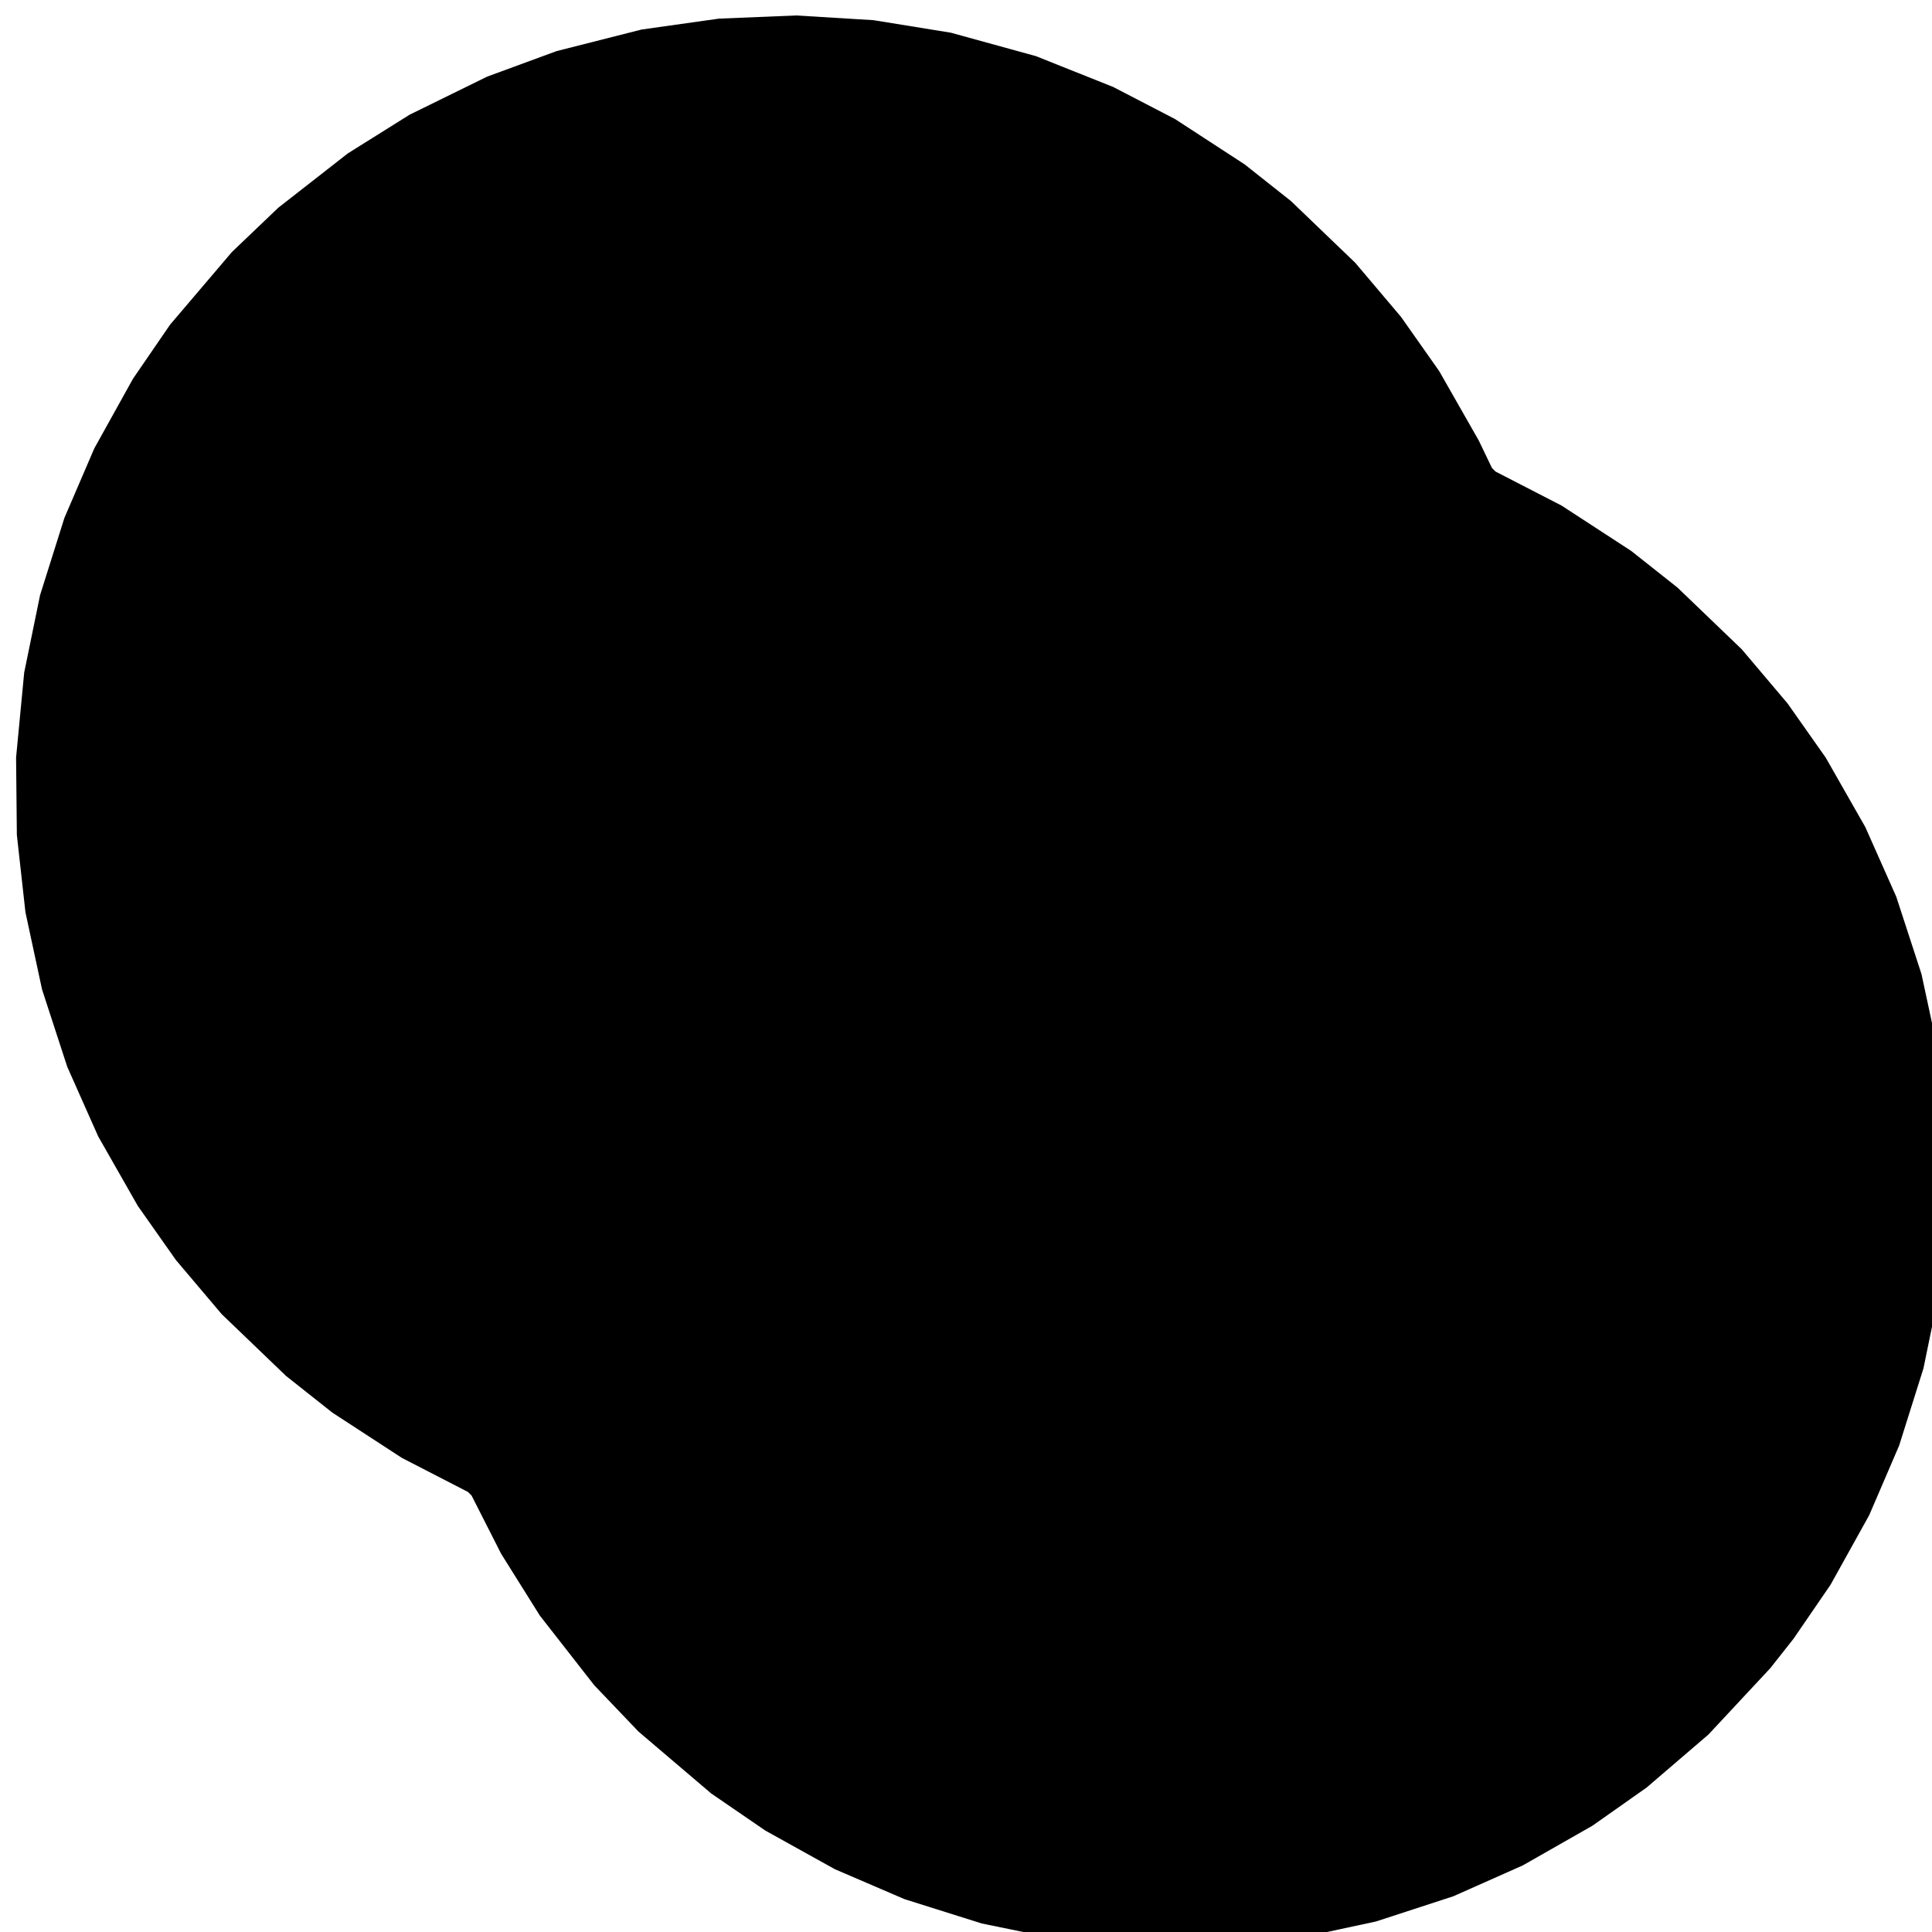
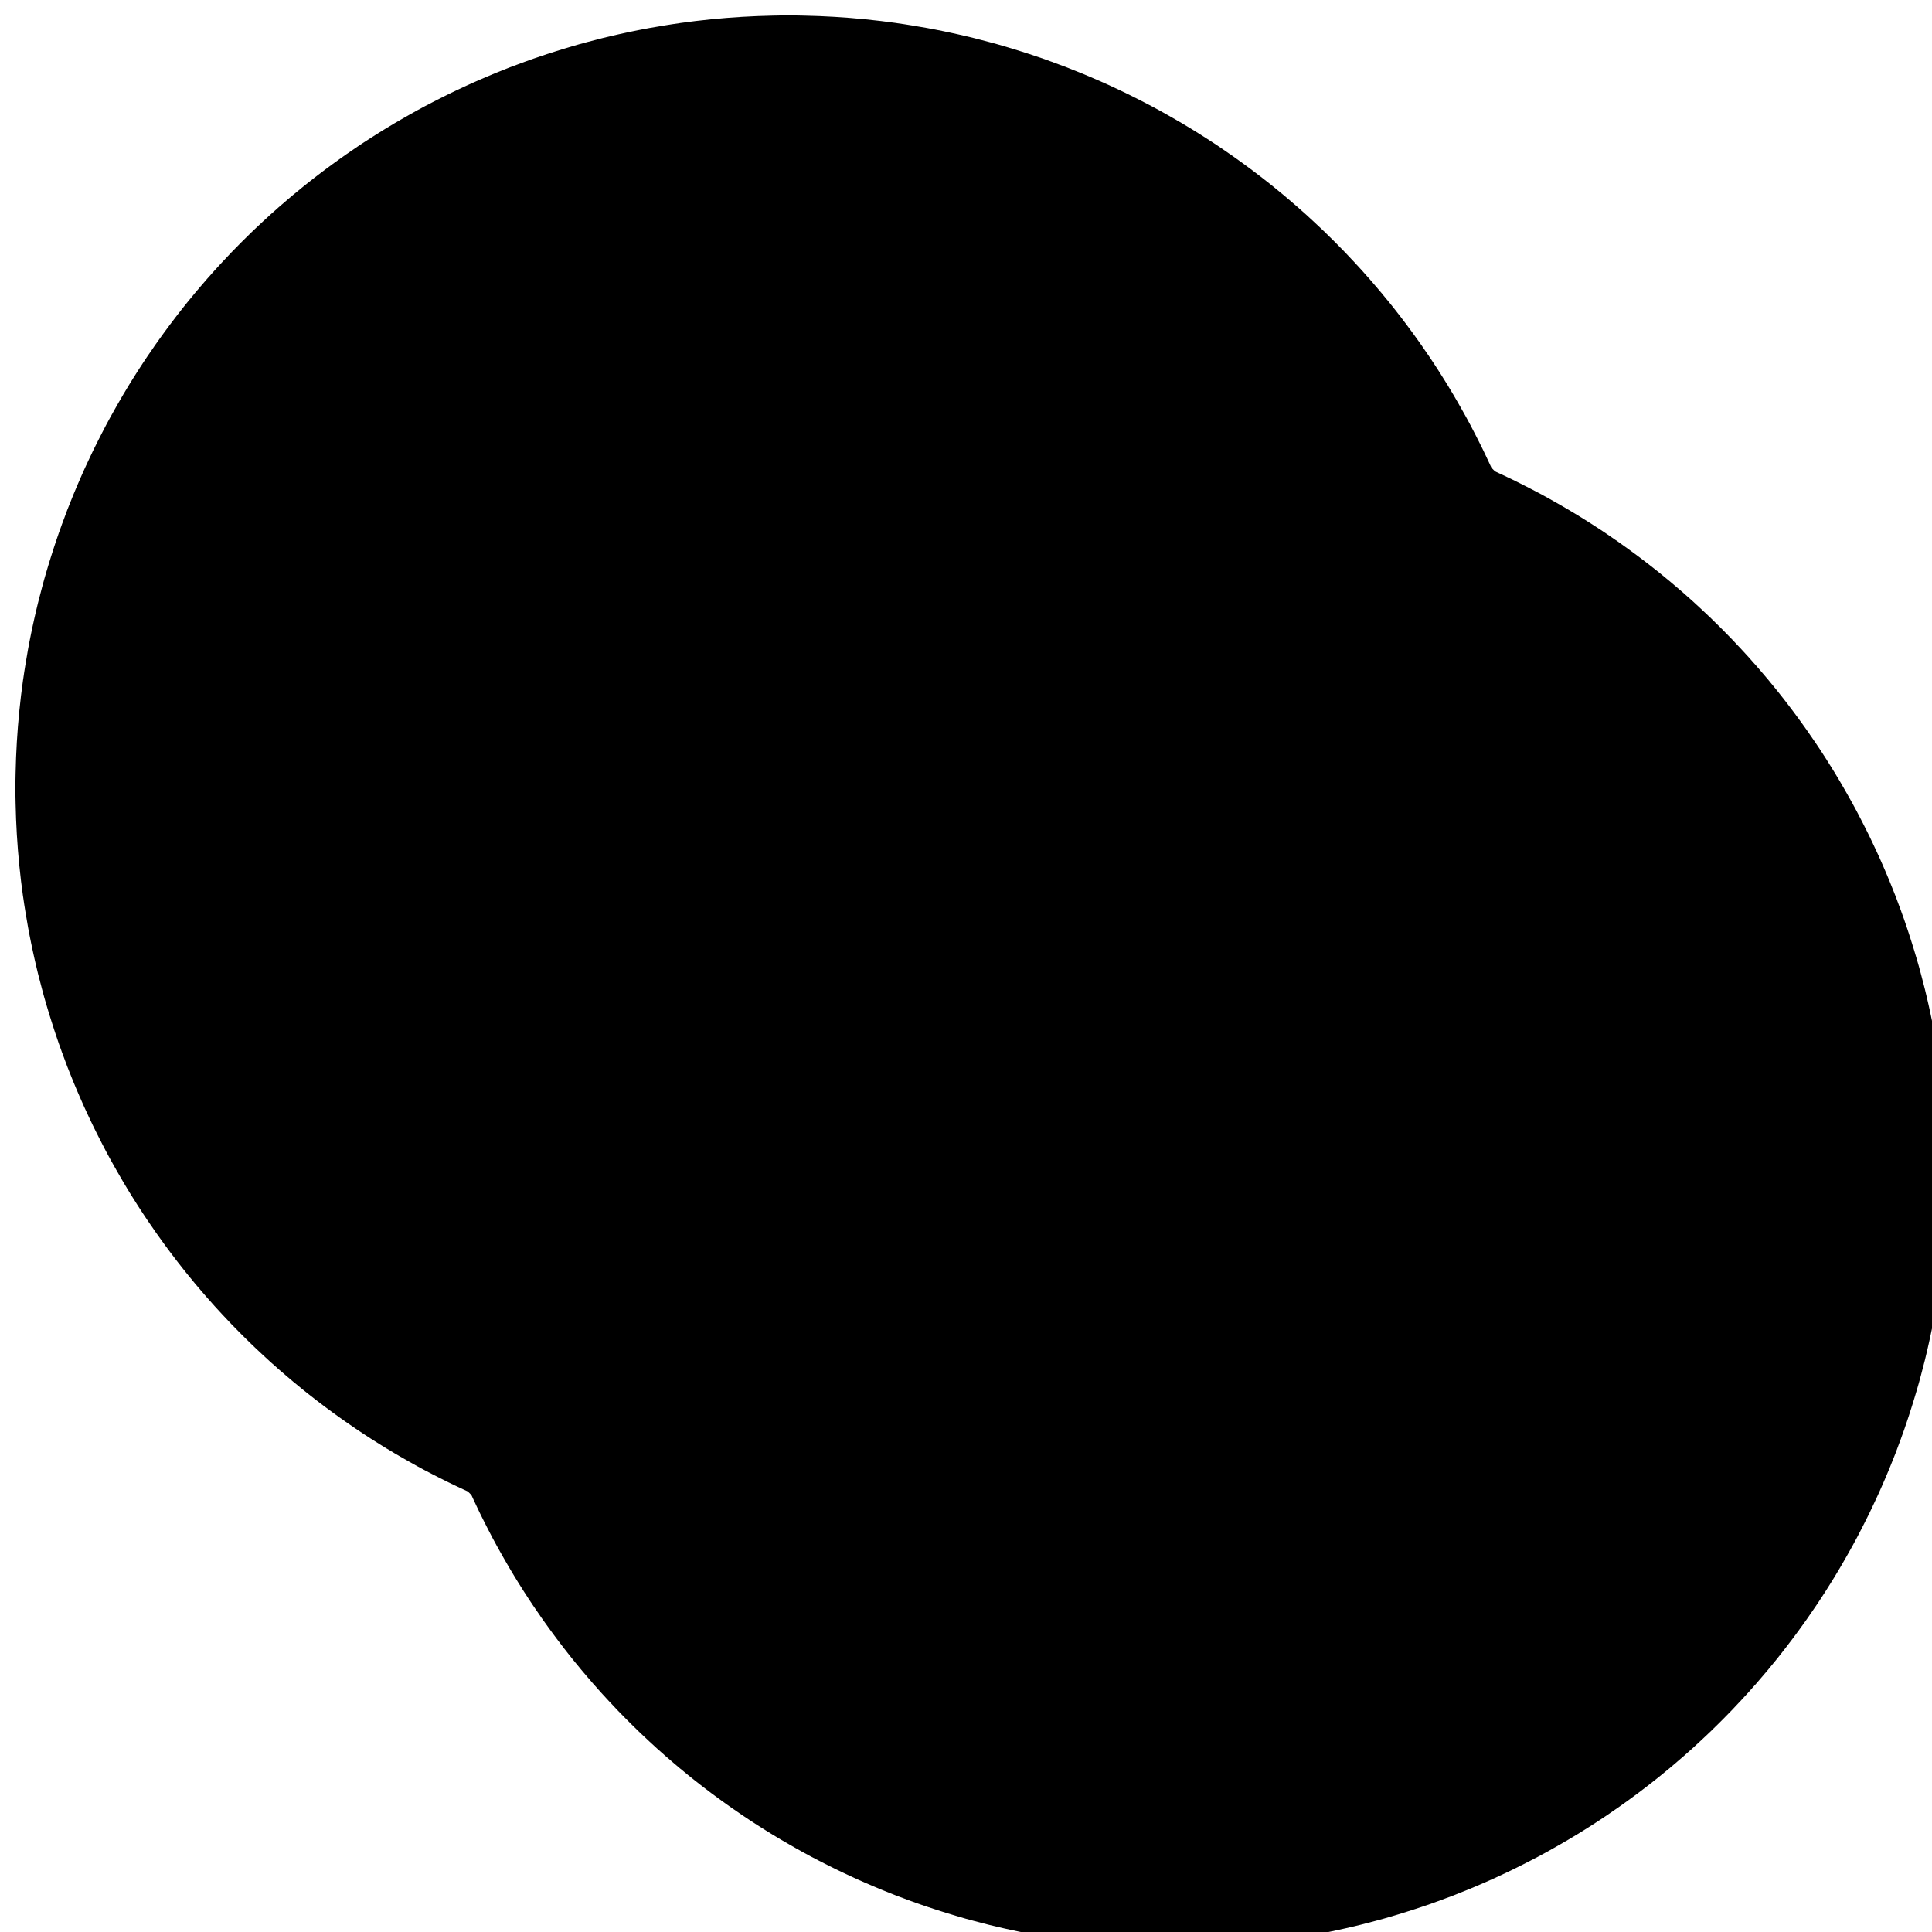
<svg xmlns="http://www.w3.org/2000/svg">
-   <path fill-rule="evenodd" style="fill: rgb(0, 0, 0); stroke: none; stroke-width: none;" d="M2.08,98.00 L2.18,108.00 L3.29,118.00 L5.44,128.00 L8.70,138.00 L12.70,147.00 L17.83,156.00 L22.76,163.00 L28.68,170.00 L37.00,177.99 L43.00,182.74 L52.00,188.60 L60.54,193.00 L61.00,193.46 L64.83,201.00 L69.84,209.00 L76.87,218.00 L82.60,224.00 L92.00,232.00 L99.00,236.80 L108.00,241.80 L117.00,245.67 L127.00,248.82 L137.00,250.87 L148.00,251.92 L158.00,251.82 L168.00,250.71 L178.00,248.56 L188.00,245.30 L197.00,241.30 L206.00,236.17 L213.00,231.24 L221.00,224.38 L229.00,215.80 L229.00,215.80 L232.00,212.00 L236.80,205.00 L241.80,196.00 L245.67,187.00 L248.82,177.00 L250.87,167.00 L251.92,156.00 L251.82,146.00 L250.71,136.00 L248.56,126.00 L245.30,116.00 L241.30,107.00 L236.17,98.00 L231.24,91.00 L225.32,84.00 L217.00,76.01 L211.00,71.26 L202.00,65.40 L193.46,61.00 L193.00,60.54 L191.30,57.00 L186.17,48.00 L181.24,41.00 L175.32,34.00 L167.00,26.01 L161.00,21.26 L152.00,15.40 L144.00,11.25 L134.00,7.26 L123.00,4.23 L113.00,2.61 L103.00,2.00 L93.00,2.41 L83.00,3.82 L72.00,6.61 L63.00,9.92 L53.00,14.83 L45.00,19.84 L36.00,26.87 L30.00,32.60 L22.00,42.00 L17.20,49.00 L12.20,58.00 L8.33,67.00 L5.18,77.00 L3.13,87.00 L2.08,98.00 " />
+   <path fill-rule="evenodd" style="fill: rgb(0, 0, 0); stroke: none; stroke-width: none;" d="M2.00,102.00 L2.00,103.00 L2.02,104.00 L2.05,105.00 L2.08,106.00 L2.13,107.00 L2.18,108.00 L2.25,109.00 L2.32,110.00 L2.41,111.00 L2.50,112.00 L2.61,113.00 L2.72,114.00 L2.85,115.00 L2.98,116.00 L2.98,116.00 L3.00,116.10 L3.00,116.10 L3.13,117.00 L3.29,118.00 L3.46,119.00 L3.63,120.00 L3.82,121.00 L4.00,121.90 L4.00,121.90 L4.02,122.00 L4.02,122.00 L4.23,123.00 L4.45,124.00 L4.68,125.00 L4.92,126.00 L5.00,126.31 L5.18,127.00 L5.44,128.00 L5.71,129.00 L6.00,130.00 L6.30,131.00 L6.61,132.00 L6.93,133.00 L6.93,133.00 L7.00,133.22 L7.00,133.22 L7.26,134.00 L7.60,135.00 L7.96,136.00 L7.96,136.00 L8.00,136.12 L8.00,136.12 L8.33,137.00 L8.70,138.00 L9.00,138.75 L9.00,138.75 L9.10,139.00 L9.10,139.00 L9.50,140.00 L9.92,141.00 L9.92,141.00 L10.00,141.19 L10.00,141.19 L10.35,142.00 L10.79,143.00 L11.00,143.46 L11.25,144.00 L11.72,145.00 L12.00,145.59 L12.20,146.00 L12.70,147.00 L13.00,147.59 L13.21,148.00 L13.73,149.00 L14.00,149.50 L14.27,150.00 L14.83,151.00 L15.00,151.30 L15.40,152.00 L15.98,153.00 L15.98,153.00 L16.00,153.03 L16.00,153.03 L16.58,154.00 L17.00,154.68 L17.20,155.00 L17.83,156.00 L18.00,156.26 L18.48,157.00 L19.00,157.78 L19.00,157.78 L19.15,158.00 L19.15,158.00 L19.84,159.00 L19.84,159.00 L20.00,159.24 L20.00,159.24 L20.54,160.00 L21.00,160.64 L21.26,161.00 L22.00,162.00 L22.76,163.00 L23.00,163.31 L23.54,164.00 L24.00,164.58 L24.34,165.00 L25.00,165.80 L25.00,165.80 L25.16,166.00 L25.16,166.00 L26.00,166.99 L26.00,166.99 L26.01,167.00 L26.01,167.00 L26.87,168.00 L26.87,168.00 L27.00,168.14 L27.00,168.14 L27.76,169.00 L28.00,169.26 L28.68,170.00 L29.00,170.34 L29.62,171.00 L30.00,171.40 L30.59,172.00 L31.00,172.42 L31.58,173.00 L32.00,173.41 L32.60,174.00 L33.00,174.38 L33.66,175.00 L34.00,175.32 L34.74,176.00 L35.00,176.24 L35.86,177.00 L35.86,177.00 L36.00,177.13 L36.00,177.13 L37.00,177.99 L37.00,177.99 L37.01,178.00 L37.01,178.00 L38.00,178.84 L38.00,178.84 L38.20,179.00 L38.20,179.00 L39.00,179.66 L39.42,180.00 L40.00,180.46 L40.69,181.00 L41.00,181.24 L42.00,182.00 L43.00,182.74 L43.36,183.00 L44.00,183.46 L44.76,184.00 L44.76,184.00 L45.00,184.16 L45.00,184.16 L46.00,184.85 L46.00,184.85 L46.22,185.00 L46.22,185.00 L47.00,185.52 L47.74,186.00 L48.00,186.17 L49.00,186.80 L49.32,187.00 L50.00,187.42 L50.97,188.00 L50.97,188.00 L51.00,188.02 L51.00,188.02 L52.00,188.60 L52.70,189.00 L53.00,189.17 L54.00,189.73 L54.50,190.00 L55.00,190.27 L56.00,190.79 L56.41,191.00 L57.00,191.30 L58.00,191.80 L58.41,192.00 L59.00,192.28 L60.00,192.75 L60.54,193.00 L61.00,193.46 L61.25,194.00 L61.72,195.00 L62.00,195.59 L62.20,196.00 L62.70,197.00 L63.00,197.59 L63.21,198.00 L63.73,199.00 L64.00,199.50 L64.27,200.00 L64.83,201.00 L65.00,201.30 L65.40,202.00 L65.98,203.00 L65.98,203.00 L66.00,203.03 L66.00,203.03 L66.58,204.00 L67.00,204.68 L67.20,205.00 L67.83,206.00 L68.00,206.26 L68.48,207.00 L69.00,207.78 L69.00,207.78 L69.15,208.00 L69.15,208.00 L69.84,209.00 L69.84,209.00 L70.00,209.24 L70.00,209.24 L70.54,210.00 L71.00,210.64 L71.26,211.00 L72.00,212.00 L72.76,213.00 L73.00,213.31 L73.54,214.00 L74.00,214.58 L74.34,215.00 L75.00,215.80 L75.00,215.80 L75.16,216.00 L75.16,216.00 L76.00,216.99 L76.00,216.99 L76.01,217.00 L76.01,217.00 L76.87,218.00 L76.87,218.00 L77.00,218.14 L77.00,218.14 L77.76,219.00 L78.00,219.26 L78.68,220.00 L79.00,220.34 L79.62,221.00 L80.00,221.40 L80.59,222.00 L81.00,222.42 L81.58,223.00 L82.00,223.41 L82.60,224.00 L83.00,224.38 L83.66,225.00 L84.00,225.32 L84.74,226.00 L85.00,226.24 L85.86,227.00 L85.86,227.00 L86.00,227.13 L86.00,227.13 L87.00,227.99 L87.00,227.99 L87.01,228.00 L87.01,228.00 L88.00,228.84 L88.00,228.84 L88.20,229.00 L88.20,229.00 L89.00,229.66 L89.42,230.00 L90.00,230.46 L90.69,231.00 L91.00,231.24 L92.00,232.00 L93.00,232.74 L93.36,233.00 L94.00,233.46 L94.76,234.00 L94.76,234.00 L95.00,234.16 L95.00,234.16 L96.00,234.85 L96.00,234.85 L96.22,235.00 L96.22,235.00 L97.00,235.52 L97.74,236.00 L98.00,236.17 L99.00,236.80 L99.32,237.00 L100.00,237.42 L100.97,238.00 L100.97,238.00 L101.00,238.02 L101.00,238.02 L102.00,238.60 L102.70,239.00 L103.00,239.17 L104.00,239.73 L104.50,240.00 L105.00,240.27 L106.00,240.79 L106.41,241.00 L107.00,241.30 L108.00,241.80 L108.41,242.00 L109.00,242.28 L110.00,242.75 L110.54,243.00 L111.00,243.21 L112.00,243.65 L112.81,244.00 L112.81,244.00 L113.00,244.08 L113.00,244.08 L114.00,244.50 L115.00,244.90 L115.00,244.90 L115.25,245.00 L115.25,245.00 L116.00,245.30 L117.00,245.67 L117.88,246.00 L117.88,246.00 L118.00,246.04 L118.00,246.04 L119.00,246.40 L120.00,246.74 L120.78,247.00 L120.78,247.00 L121.00,247.07 L121.00,247.07 L122.00,247.39 L123.00,247.70 L124.00,248.00 L125.00,248.29 L126.00,248.56 L127.00,248.82 L127.69,249.00 L128.00,249.08 L129.00,249.32 L130.00,249.55 L131.00,249.77 L132.00,249.98 L132.00,249.98 L132.10,250.00 L132.10,250.00 L133.00,250.18 L134.00,250.37 L135.00,250.54 L136.00,250.71 L137.00,250.87 L137.90,251.00 L137.90,251.00 L138.00,251.02 L138.00,251.02 L139.00,251.15 L140.00,251.28 L141.00,251.39 L142.00,251.50 L143.00,251.59 L144.00,251.68 L145.00,251.75 L146.00,251.82 L147.00,251.87 L148.00,251.92 L149.00,251.95 L150.00,251.98 L151.00,251.99 L152.00,252.00 L153.00,251.99 L154.00,251.98 L155.00,251.95 L156.00,251.92 L157.00,251.87 L158.00,251.82 L159.00,251.75 L160.00,251.68 L161.00,251.59 L162.00,251.50 L163.00,251.39 L164.00,251.28 L165.00,251.15 L166.00,251.02 L166.00,251.02 L166.10,251.00 L166.10,251.00 L167.00,250.87 L168.00,250.71 L169.00,250.54 L170.00,250.37 L171.00,250.18 L171.90,250.00 L171.90,250.00 L172.00,249.98 L172.00,249.98 L173.00,249.77 L174.00,249.55 L175.00,249.32 L176.00,249.08 L176.31,249.00 L177.00,248.82 L178.00,248.56 L179.00,248.29 L180.00,248.00 L181.00,247.70 L182.00,247.39 L183.00,247.07 L183.00,247.07 L183.22,247.00 L183.22,247.00 L184.00,246.74 L185.00,246.40 L186.00,246.04 L186.00,246.04 L186.12,246.00 L186.12,246.00 L187.00,245.67 L188.00,245.30 L188.75,245.00 L188.75,245.00 L189.00,244.90 L189.00,244.90 L190.00,244.50 L191.00,244.08 L191.00,244.08 L191.19,244.00 L191.19,244.00 L192.00,243.65 L193.00,243.21 L193.46,243.00 L194.00,242.75 L195.00,242.28 L195.59,242.00 L196.00,241.80 L197.00,241.30 L197.59,241.00 L198.00,240.79 L199.00,240.27 L199.50,240.00 L200.00,239.73 L201.00,239.17 L201.30,239.00 L202.00,238.60 L203.00,238.02 L203.00,238.02 L203.03,238.00 L203.03,238.00 L204.00,237.42 L204.68,237.00 L205.00,236.80 L206.00,236.17 L206.26,236.00 L207.00,235.52 L207.78,235.00 L207.78,235.00 L208.00,234.85 L208.00,234.85 L209.00,234.16 L209.00,234.16 L209.24,234.00 L209.24,234.00 L210.00,233.46 L210.64,233.00 L211.00,232.74 L212.00,232.00 L213.00,231.24 L213.31,231.00 L214.00,230.46 L214.58,230.00 L215.00,229.66 L215.80,229.00 L215.80,229.00 L216.00,228.84 L216.00,228.84 L216.99,228.00 L216.99,228.00 L217.00,227.99 L217.00,227.99 L218.00,227.13 L218.00,227.13 L218.14,227.00 L218.14,227.00 L219.00,226.24 L219.26,226.00 L220.00,225.32 L220.34,225.00 L221.00,224.38 L221.40,224.00 L222.00,223.41 L222.42,223.00 L223.00,222.42 L223.41,222.00 L224.00,221.40 L224.38,221.00 L225.00,220.34 L225.32,220.00 L226.00,219.26 L226.24,219.00 L227.00,218.14 L227.00,218.14 L227.13,218.00 L227.13,218.00 L227.99,217.00 L227.99,217.00 L228.00,216.99 L228.00,216.99 L228.84,216.00 L228.84,216.00 L229.00,215.80 L229.00,215.80 L229.66,215.00 L230.00,214.58 L230.46,214.00 L231.00,213.31 L231.24,213.00 L232.00,212.00 L232.74,211.00 L233.00,210.64 L233.46,210.00 L234.00,209.24 L234.00,209.24 L234.16,209.00 L234.16,209.00 L234.85,208.00 L234.85,208.00 L235.00,207.78 L235.00,207.78 L235.52,207.00 L236.00,206.26 L236.00,206.26 L236.17,206.00 L236.17,206.00 L236.80,205.00 L237.00,204.68 L237.42,204.00 L238.00,203.03 L238.00,203.03 L238.02,203.00 L238.02,203.00 L238.60,202.00 L239.00,201.30 L239.17,201.00 L239.73,200.00 L240.00,199.50 L240.27,199.00 L240.79,198.00 L241.00,197.59 L241.30,197.00 L241.80,196.00 L242.00,195.59 L242.28,195.00 L242.75,194.00 L243.00,193.46 L243.21,193.00 L243.65,192.00 L244.00,191.19 L244.00,191.19 L244.08,191.00 L244.08,191.00 L244.50,190.00 L244.90,189.00 L244.90,189.00 L245.00,188.75 L245.00,188.75 L245.30,188.00 L245.67,187.00 L246.00,186.12 L246.00,186.12 L246.04,186.00 L246.04,186.00 L246.40,185.00 L246.74,184.00 L247.00,183.22 L247.00,183.22 L247.07,183.00 L247.07,183.00 L247.39,182.00 L247.70,181.00 L248.00,180.00 L248.29,179.00 L248.56,178.00 L248.82,177.00 L249.00,176.31 L249.08,176.00 L249.32,175.00 L249.55,174.00 L249.77,173.00 L249.98,172.00 L249.98,172.00 L250.00,171.90 L250.00,171.90 L250.18,171.00 L250.37,170.00 L250.54,169.00 L250.71,168.00 L250.87,167.00 L251.00,166.10 L251.00,166.10 L251.02,166.00 L251.02,166.00 L251.15,165.00 L251.28,164.00 L251.39,163.00 L251.50,162.00 L251.59,161.00 L251.68,160.00 L251.75,159.00 L251.82,158.00 L251.87,157.00 L251.92,156.00 L251.95,155.00 L251.98,154.00 L251.99,153.00 L252.00,152.00 L251.99,151.00 L251.98,150.00 L251.95,149.00 L251.92,148.00 L251.87,147.00 L251.82,146.00 L251.75,145.00 L251.68,144.00 L251.59,143.00 L251.50,142.00 L251.39,141.00 L251.28,140.00 L251.15,139.00 L251.02,138.00 L251.02,138.00 L251.00,137.90 L251.00,137.90 L250.87,137.00 L250.71,136.00 L250.54,135.00 L250.37,134.00 L250.18,133.00 L250.00,132.10 L250.00,132.10 L249.98,132.00 L249.98,132.00 L249.77,131.00 L249.55,130.00 L249.32,129.00 L249.08,128.00 L249.00,127.69 L248.82,127.00 L248.56,126.00 L248.29,125.00 L248.00,124.00 L247.70,123.00 L247.39,122.00 L247.07,121.00 L247.07,121.00 L247.00,120.78 L247.00,120.78 L246.74,120.00 L246.40,119.00 L246.04,118.00 L246.04,118.00 L246.00,117.88 L246.00,117.88 L245.67,117.00 L245.30,116.00 L245.00,115.25 L245.00,115.25 L244.90,115.00 L244.90,115.00 L244.50,114.00 L244.08,113.00 L244.08,113.00 L244.00,112.81 L244.00,112.81 L243.65,112.00 L243.21,111.00 L243.00,110.54 L242.75,110.00 L242.28,109.00 L242.00,108.41 L241.80,108.00 L241.30,107.00 L241.00,106.41 L240.79,106.00 L240.27,105.00 L240.00,104.50 L239.73,104.00 L239.17,103.00 L239.00,102.70 L238.60,102.00 L238.02,101.00 L238.02,101.00 L238.00,100.97 L238.00,100.97 L237.42,100.00 L237.00,99.32 L236.80,99.00 L236.17,98.00 L236.00,97.74 L235.52,97.00 L235.00,96.22 L235.00,96.22 L234.85,96.00 L234.85,96.00 L234.16,95.00 L234.16,95.00 L234.00,94.76 L234.00,94.76 L233.46,94.00 L233.00,93.36 L233.00,93.36 L232.74,93.00 L232.74,93.00 L232.00,92.00 L231.24,91.00 L231.00,90.69 L230.46,90.00 L230.00,89.42 L229.66,89.00 L229.00,88.20 L229.00,88.20 L228.84,88.00 L228.84,88.00 L228.00,87.01 L228.00,87.01 L227.99,87.00 L227.99,87.00 L227.13,86.00 L227.13,86.00 L227.00,85.86 L227.00,85.86 L226.24,85.00 L226.00,84.74 L225.32,84.00 L225.00,83.66 L224.38,83.00 L224.00,82.60 L223.41,82.00 L223.00,81.58 L222.42,81.00 L222.00,80.59 L221.40,80.00 L221.00,79.62 L220.34,79.00 L220.00,78.68 L219.26,78.00 L219.00,77.76 L218.14,77.00 L218.14,77.00 L218.00,76.87 L218.00,76.87 L217.00,76.01 L217.00,76.01 L216.99,76.00 L216.99,76.00 L216.00,75.16 L216.00,75.16 L215.80,75.00 L215.80,75.00 L215.00,74.34 L214.58,74.00 L214.00,73.54 L213.31,73.00 L213.00,72.76 L212.00,72.00 L211.00,71.26 L210.64,71.00 L210.00,70.54 L209.24,70.00 L209.24,70.00 L209.00,69.84 L209.00,69.84 L208.00,69.15 L208.00,69.15 L207.78,69.00 L207.78,69.00 L207.00,68.48 L206.26,68.00 L206.00,67.83 L205.00,67.20 L204.68,67.00 L204.00,66.58 L203.03,66.00 L203.03,66.00 L203.00,65.98 L203.00,65.98 L202.00,65.40 L201.30,65.00 L201.00,64.83 L200.00,64.27 L199.50,64.00 L199.00,63.73 L198.00,63.21 L198.00,63.21 L197.59,63.00 L197.59,63.00 L197.00,62.70 L196.00,62.20 L195.59,62.00 L195.00,61.72 L194.00,61.25 L193.46,61.00 L193.00,60.54 L192.75,60.00 L192.28,59.00 L192.00,58.41 L191.80,58.00 L191.30,57.00 L191.00,56.41 L190.79,56.00 L190.27,55.00 L190.00,54.50 L189.73,54.00 L189.17,53.00 L189.00,52.70 L188.60,52.00 L188.02,51.00 L188.02,51.00 L188.00,50.97 L188.00,50.97 L187.42,50.00 L187.00,49.32 L186.80,49.00 L186.17,48.00 L186.00,47.74 L185.52,47.00 L185.00,46.22 L185.00,46.22 L184.85,46.00 L184.85,46.00 L184.16,45.00 L184.16,45.00 L184.00,44.76 L184.00,44.76 L183.46,44.00 L183.00,43.36 L183.00,43.36 L182.74,43.00 L182.74,43.00 L182.00,42.00 L181.24,41.00 L181.24,41.00 L181.00,40.69 L181.00,40.69 L180.46,40.00 L180.00,39.42 L179.66,39.00 L179.00,38.20 L179.00,38.20 L178.84,38.00 L178.84,38.00 L178.00,37.01 L178.00,37.01 L177.99,37.00 L177.99,37.00 L177.13,36.00 L177.13,36.00 L177.00,35.86 L177.00,35.86 L176.24,35.00 L176.00,34.74 L175.32,34.00 L175.00,33.66 L174.38,33.00 L174.00,32.60 L173.41,32.00 L173.00,31.58 L172.42,31.00 L172.00,30.59 L171.40,30.00 L171.00,29.62 L170.34,29.00 L170.00,28.68 L169.26,28.00 L169.00,27.76 L168.14,27.00 L168.14,27.00 L168.00,26.87 L168.00,26.87 L167.00,26.01 L167.00,26.01 L166.99,26.00 L166.99,26.00 L166.00,25.16 L166.00,25.16 L165.80,25.00 L165.80,25.00 L165.00,24.34 L164.58,24.00 L164.00,23.54 L163.31,23.00 L163.00,22.76 L162.00,22.00 L161.00,21.26 L160.64,21.00 L160.00,20.54 L159.24,20.00 L159.24,20.00 L159.00,19.84 L159.00,19.84 L158.00,19.15 L158.00,19.15 L157.78,19.00 L157.78,19.00 L157.00,18.48 L156.26,18.00 L156.00,17.83 L155.00,17.20 L154.68,17.00 L154.00,16.58 L153.03,16.00 L153.03,16.00 L153.00,15.98 L153.00,15.98 L152.00,15.40 L151.30,15.00 L151.00,14.83 L150.00,14.27 L149.50,14.00 L149.00,13.73 L148.00,13.21 L148.00,13.21 L147.59,13.00 L147.59,13.00 L147.00,12.70 L146.00,12.20 L145.59,12.00 L145.00,11.72 L144.00,11.25 L143.46,11.00 L143.00,10.79 L142.00,10.35 L141.19,10.00 L141.19,10.00 L141.00,9.92 L141.00,9.92 L140.00,9.50 L139.00,9.10 L139.00,9.10 L138.75,9.00 L138.75,9.00 L138.00,8.70 L137.00,8.33 L136.12,8.00 L136.12,8.00 L136.00,7.96 L136.00,7.96 L135.00,7.60 L134.00,7.26 L133.22,7.00 L133.22,7.00 L133.00,6.93 L133.00,6.93 L132.00,6.61 L131.00,6.30 L130.00,6.00 L129.00,5.71 L128.00,5.44 L127.00,5.18 L126.31,5.00 L126.00,4.92 L125.00,4.68 L124.00,4.45 L123.00,4.23 L122.00,4.02 L122.00,4.02 L121.90,4.00 L121.90,4.00 L121.00,3.82 L120.00,3.63 L119.00,3.46 L118.00,3.29 L117.00,3.13 L116.10,3.00 L116.10,3.00 L116.00,2.98 L116.00,2.98 L115.00,2.85 L114.00,2.72 L113.00,2.61 L112.00,2.50 L111.00,2.41 L110.00,2.32 L109.00,2.25 L108.00,2.18 L107.00,2.13 L106.00,2.08 L105.00,2.05 L104.00,2.02 L103.00,2.00 L102.00,2.00 L101.00,2.00 L100.00,2.02 L99.00,2.05 L98.00,2.08 L97.00,2.13 L96.00,2.18 L95.00,2.25 L94.00,2.32 L93.00,2.41 L92.00,2.50 L91.00,2.61 L90.00,2.72 L89.00,2.85 L88.00,2.98 L88.00,2.98 L87.90,3.00 L87.90,3.00 L87.00,3.13 L86.00,3.29 L85.00,3.46 L84.00,3.63 L83.00,3.82 L82.10,4.00 L82.10,4.00 L82.00,4.02 L82.00,4.02 L81.00,4.23 L80.00,4.45 L79.00,4.68 L78.00,4.92 L77.69,5.00 L77.00,5.18 L76.00,5.44 L75.00,5.71 L74.00,6.00 L73.00,6.30 L72.00,6.61 L71.00,6.93 L71.00,6.93 L70.78,7.00 L70.78,7.00 L70.00,7.26 L69.00,7.60 L68.00,7.96 L68.00,7.96 L67.88,8.00 L67.88,8.00 L67.00,8.33 L66.00,8.70 L65.25,9.00 L65.25,9.00 L65.00,9.10 L65.00,9.10 L64.00,9.50 L63.00,9.92 L63.00,9.92 L62.81,10.00 L62.81,10.00 L62.00,10.35 L61.00,10.79 L60.54,11.00 L60.00,11.25 L59.00,11.72 L58.41,12.00 L58.00,12.20 L57.00,12.70 L56.41,13.00 L56.00,13.21 L55.00,13.73 L54.50,14.00 L54.00,14.27 L53.00,14.83 L52.70,15.00 L52.00,15.40 L51.00,15.98 L51.00,15.98 L50.97,16.00 L50.97,16.00 L50.00,16.58 L49.32,17.00 L49.00,17.20 L48.00,17.83 L48.00,17.83 L47.74,18.00 L47.74,18.00 L47.00,18.48 L46.22,19.00 L46.22,19.00 L46.00,19.15 L46.00,19.15 L45.00,19.84 L45.00,19.84 L44.76,20.00 L44.76,20.00 L44.00,20.54 L43.36,21.00 L43.00,21.26 L42.00,22.00 L41.00,22.76 L40.69,23.00 L40.00,23.54 L39.42,24.00 L39.00,24.34 L38.20,25.00 L38.20,25.00 L38.00,25.16 L38.00,25.16 L37.01,26.00 L37.01,26.00 L37.00,26.01 L37.00,26.01 L36.00,26.87 L36.00,26.87 L35.86,27.00 L35.86,27.00 L35.00,27.76 L34.74,28.00 L34.00,28.68 L33.66,29.00 L33.00,29.62 L32.60,30.00 L32.00,30.59 L31.58,31.00 L31.00,31.58 L30.59,32.00 L30.00,32.60 L29.62,33.00 L29.00,33.66 L28.68,34.00 L28.00,34.74 L27.76,35.00 L27.00,35.86 L27.00,35.86 L26.87,36.00 L26.87,36.00 L26.01,37.00 L26.01,37.00 L26.00,37.01 L26.00,37.01 L25.16,38.00 L25.16,38.00 L25.00,38.20 L25.00,38.20 L24.34,39.00 L24.00,39.42 L23.54,40.00 L23.00,40.69 L22.76,41.00 L22.00,42.00 L21.26,43.00 L21.00,43.36 L20.54,44.00 L20.00,44.76 L20.00,44.76 L19.84,45.00 L19.84,45.00 L19.15,46.00 L19.15,46.00 L19.00,46.22 L19.00,46.22 L18.48,47.00 L18.00,47.74 L17.83,48.00 L17.20,49.00 L17.20,49.00 L17.00,49.32 L17.00,49.32 L16.58,50.00 L16.00,50.97 L16.00,50.97 L15.98,51.00 L15.98,51.00 L15.40,52.00 L15.00,52.70 L14.83,53.00 L14.27,54.00 L14.00,54.50 L13.73,55.00 L13.21,56.00 L13.00,56.41 L12.70,57.00 L12.20,58.00 L12.00,58.41 L11.72,59.00 L11.25,60.00 L11.00,60.54 L10.79,61.00 L10.35,62.00 L10.00,62.81 L10.00,62.81 L9.92,63.00 L9.92,63.00 L9.50,64.00 L9.10,65.00 L9.10,65.00 L9.00,65.25 L9.00,65.25 L8.70,66.00 L8.33,67.00 L8.00,67.88 L8.00,67.88 L7.96,68.00 L7.96,68.00 L7.60,69.00 L7.26,70.00 L7.00,70.78 L7.00,70.78 L6.93,71.00 L6.93,71.00 L6.61,72.00 L6.30,73.00 L6.00,74.00 L5.71,75.00 L5.44,76.00 L5.18,77.00 L5.00,77.69 L4.92,78.00 L4.68,79.00 L4.45,80.00 L4.23,81.00 L4.02,82.00 L4.02,82.00 L4.00,82.10 L4.00,82.10 L3.82,83.00 L3.63,84.00 L3.46,85.00 L3.29,86.00 L3.13,87.00 L3.00,87.90 L3.00,87.90 L2.98,88.00 L2.98,88.00 L2.85,89.00 L2.72,90.00 L2.61,91.00 L2.50,92.00 L2.41,93.00 L2.32,94.00 L2.25,95.00 L2.18,96.00 L2.13,97.00 L2.08,98.00 L2.05,99.00 L2.02,100.00 L2.00,101.00 L2.00,102.00 " />
</svg>
